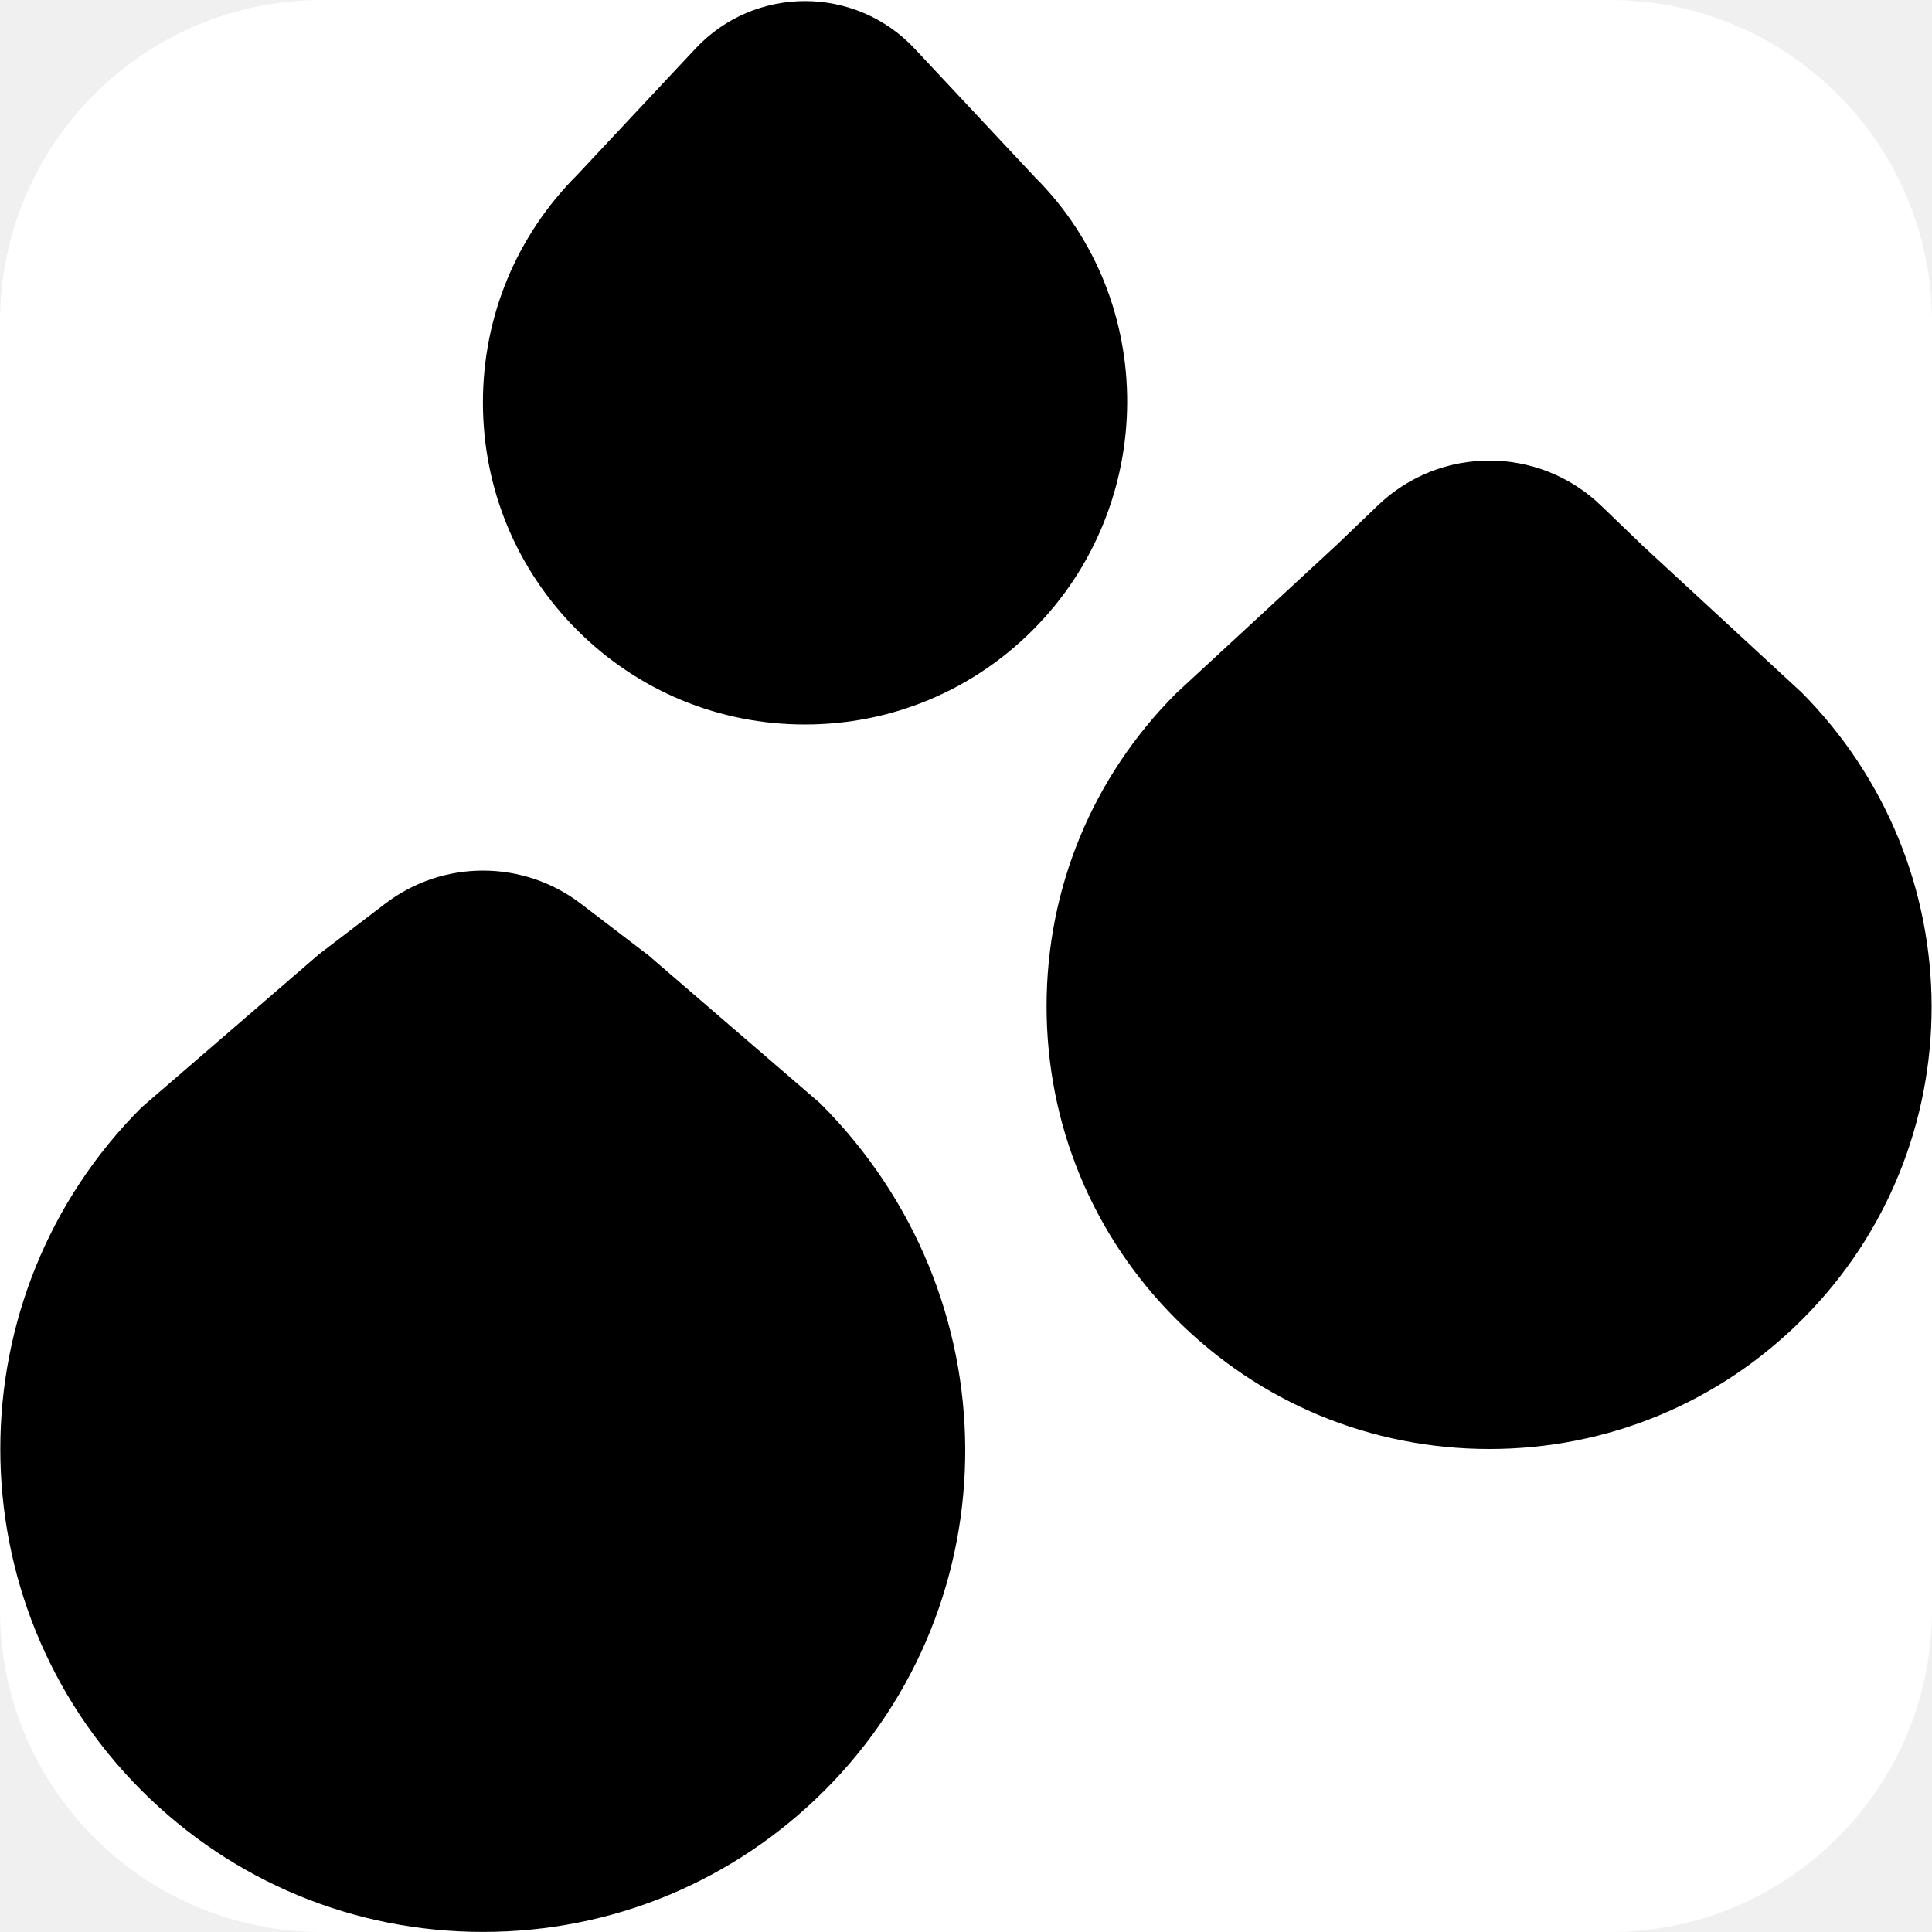
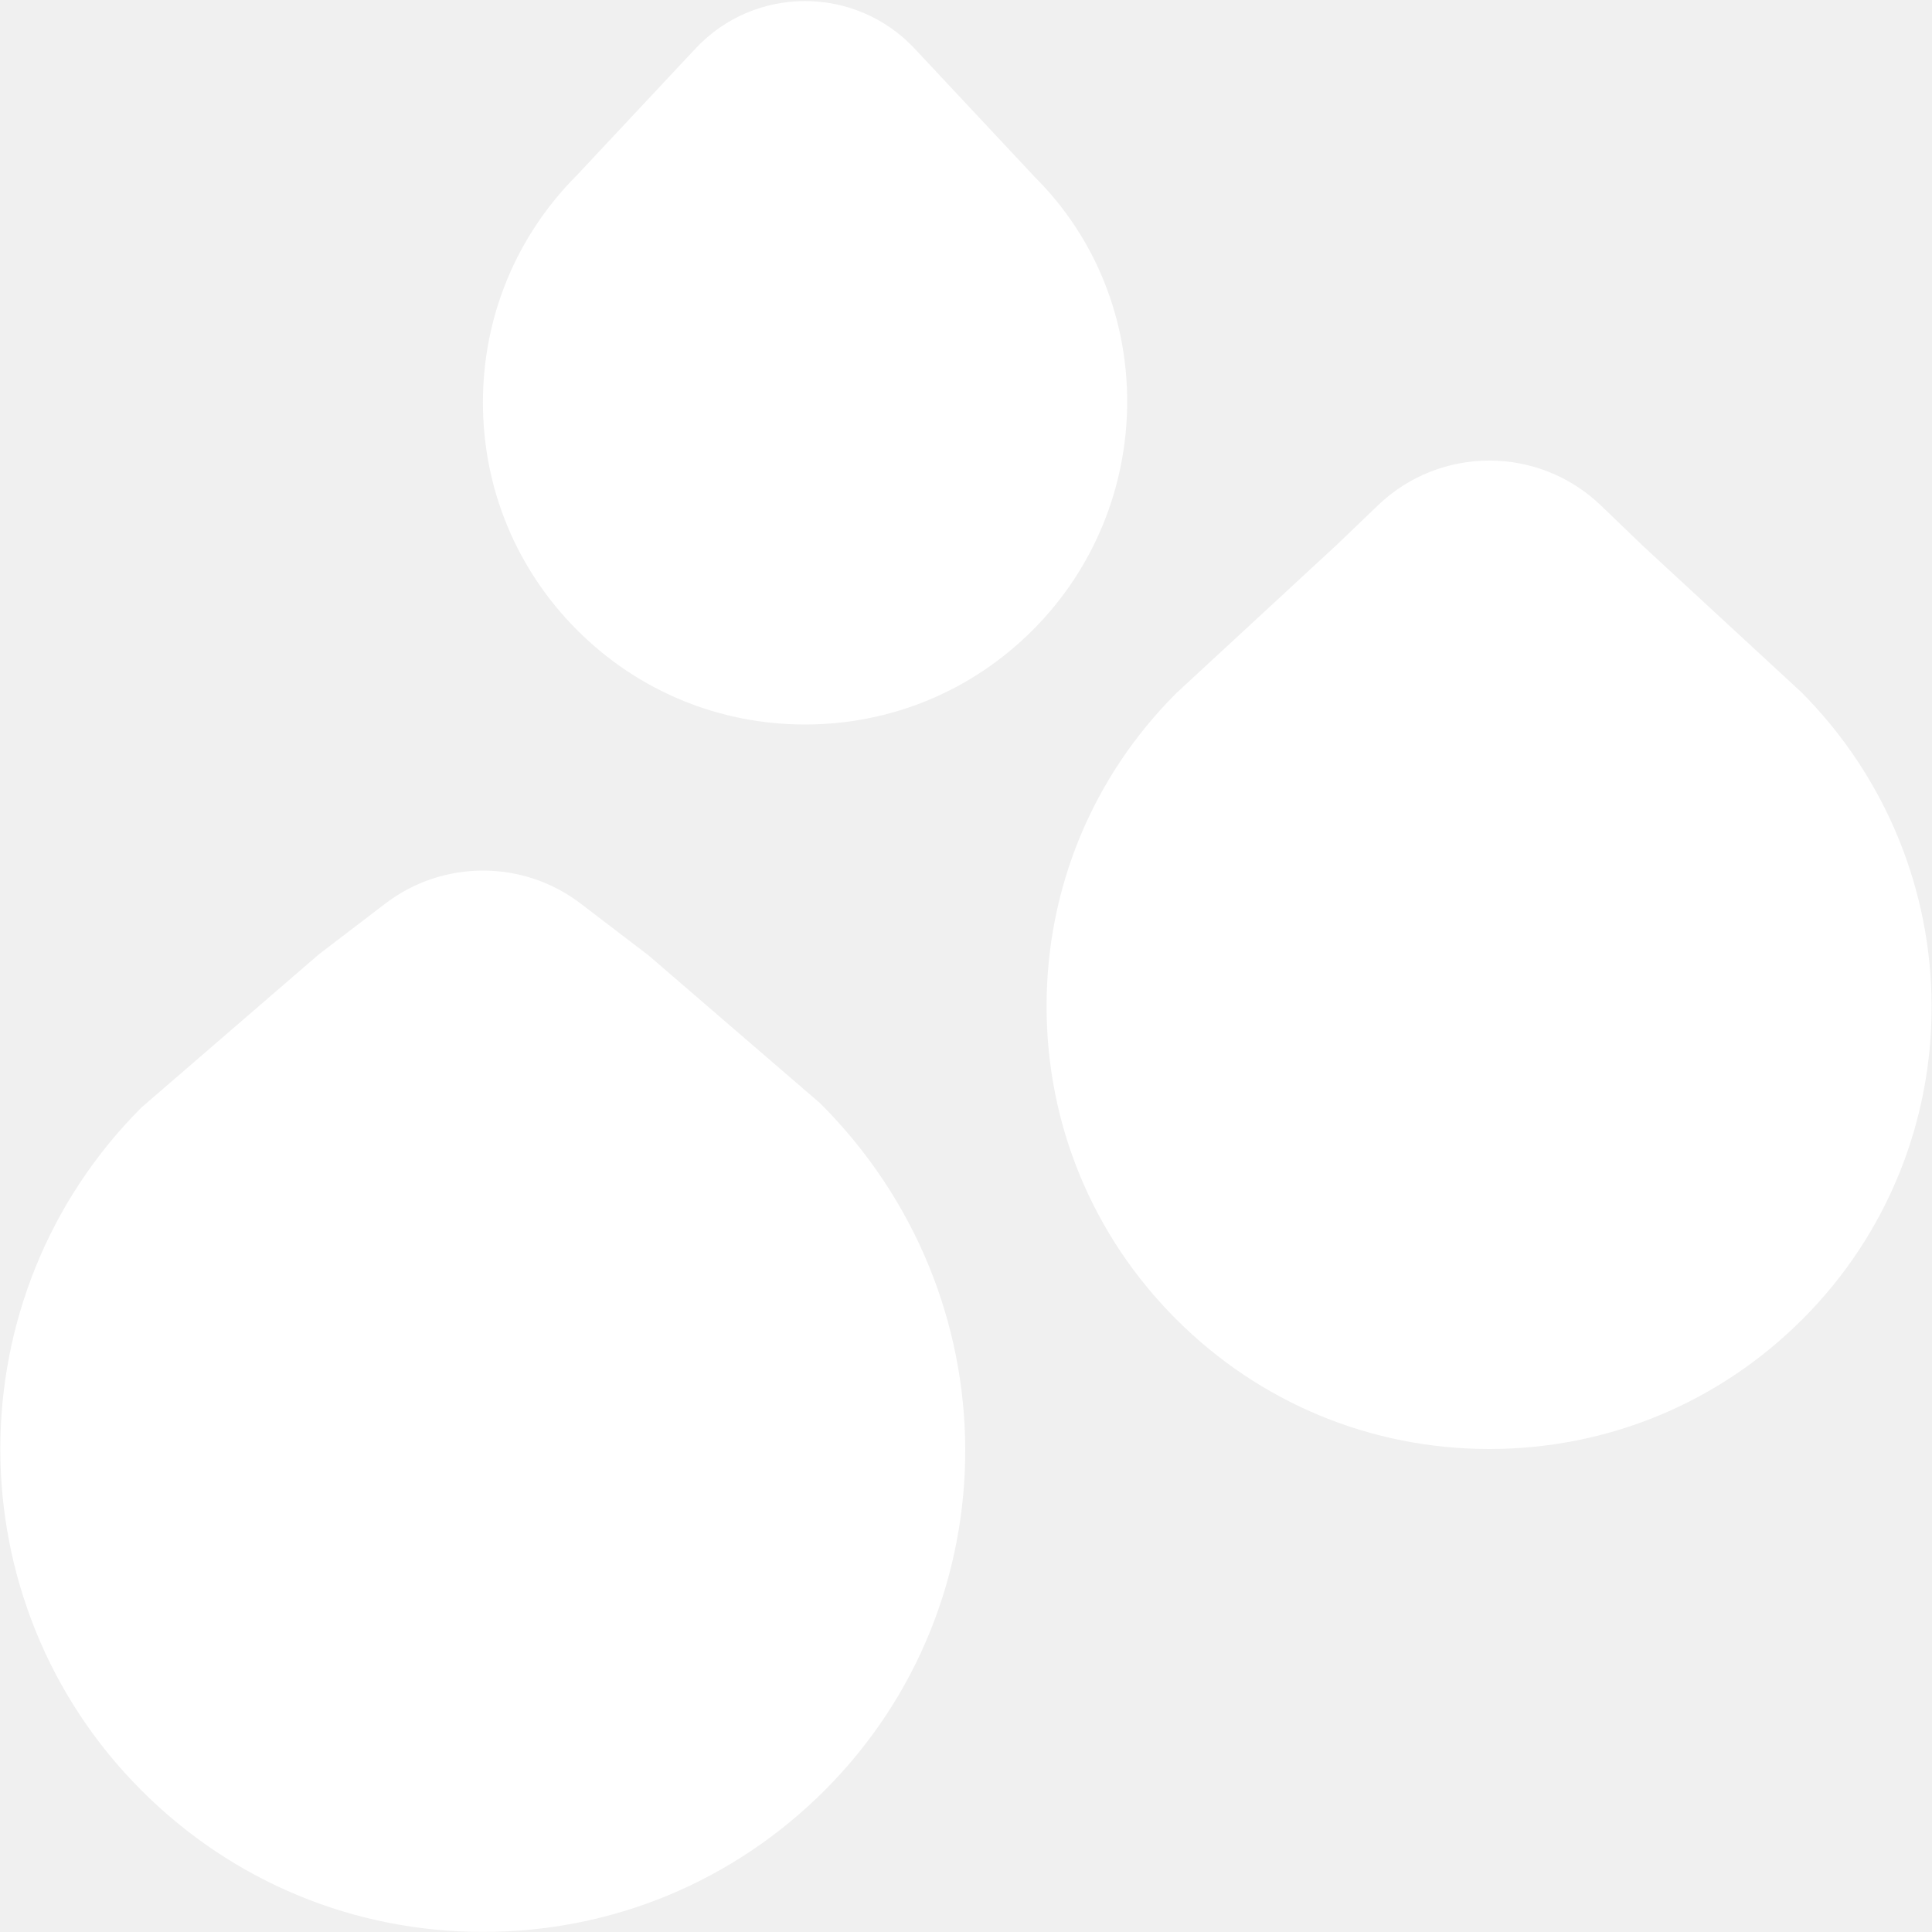
<svg xmlns="http://www.w3.org/2000/svg" id="Layer_1" data-name="Layer 1" viewBox="0 0 24 24">
-   <rect x="0" y="0" width="24" height="24" rx="4" fill="white" />
-   <path d="m8.04,11.856l-.826-.631c-.717-.547-1.711-.547-2.428,0l-.826.631-2.202,1.901c-2.339,2.339-2.339,6.146,0,8.485,1.133,1.133,2.64,1.757,4.242,1.757s3.109-.624,4.243-1.757c2.339-2.339,2.339-6.146-.054-8.536l-2.148-1.851Zm14.321-3.272l-1.947-1.798-.526-.506c-.774-.744-1.997-.745-2.771-.002l-.509.488-1.996,1.845c-1.039,1.039-1.611,2.42-1.611,3.889s.572,2.851,1.611,3.889c1.039,1.039,2.42,1.611,3.889,1.611s2.85-.572,3.889-1.611c2.145-2.145,2.145-5.634-.028-7.806ZM12.862,2.207l-1.5-1.603c-.737-.787-1.986-.788-2.723,0l-1.468,1.568c-.756.755-1.172,1.76-1.172,2.828s.416,2.073,1.171,2.828,1.76,1.172,2.829,1.172,2.073-.416,2.829-1.172c1.56-1.56,1.56-4.097.034-5.621Z" />
+   <path fill="#ffffff" d="m8.04,11.856l-.826-.631c-.717-.547-1.711-.547-2.428,0l-.826.631-2.202,1.901c-2.339,2.339-2.339,6.146,0,8.485,1.133,1.133,2.64,1.757,4.242,1.757s3.109-.624,4.243-1.757c2.339-2.339,2.339-6.146-.054-8.536l-2.148-1.851Zm14.321-3.272l-1.947-1.798-.526-.506c-.774-.744-1.997-.745-2.771-.002l-.509.488-1.996,1.845c-1.039,1.039-1.611,2.42-1.611,3.889s.572,2.851,1.611,3.889c1.039,1.039,2.42,1.611,3.889,1.611s2.85-.572,3.889-1.611c2.145-2.145,2.145-5.634-.028-7.806ZM12.862,2.207l-1.5-1.603c-.737-.787-1.986-.788-2.723,0l-1.468,1.568c-.756.755-1.172,1.76-1.172,2.828s.416,2.073,1.171,2.828,1.76,1.172,2.829,1.172,2.073-.416,2.829-1.172c1.56-1.56,1.56-4.097.034-5.621Z" />
</svg>
